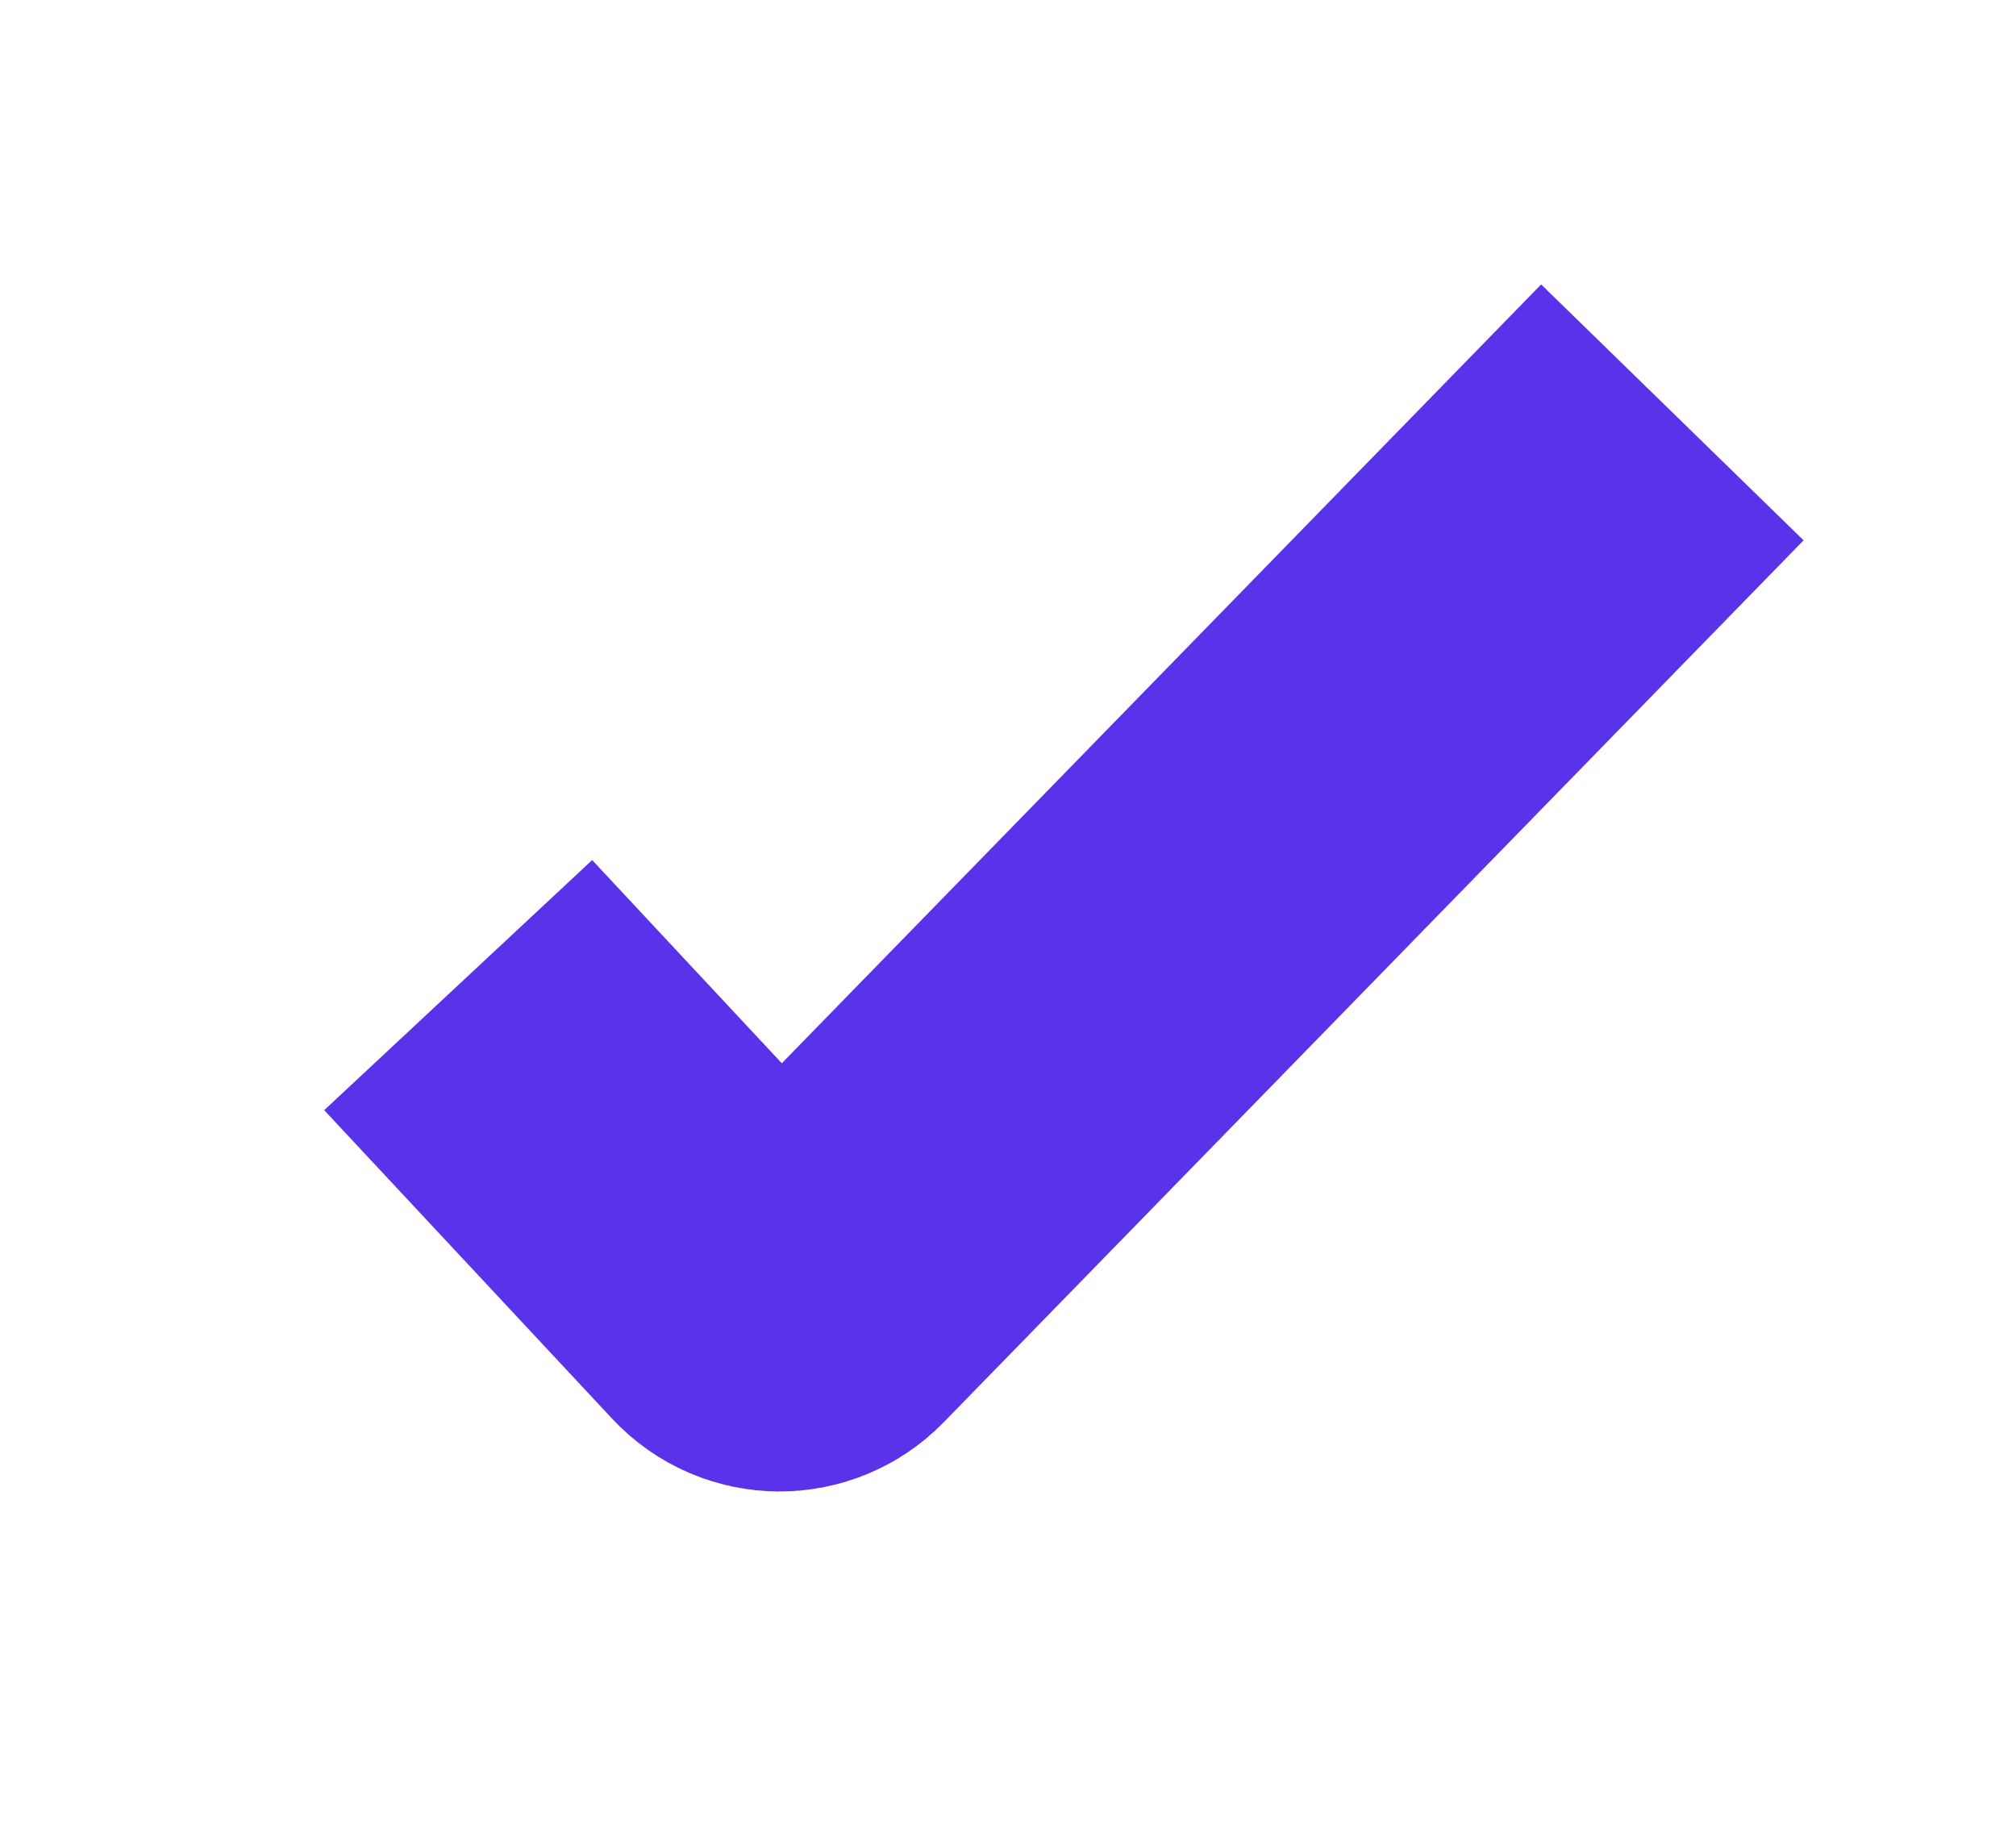
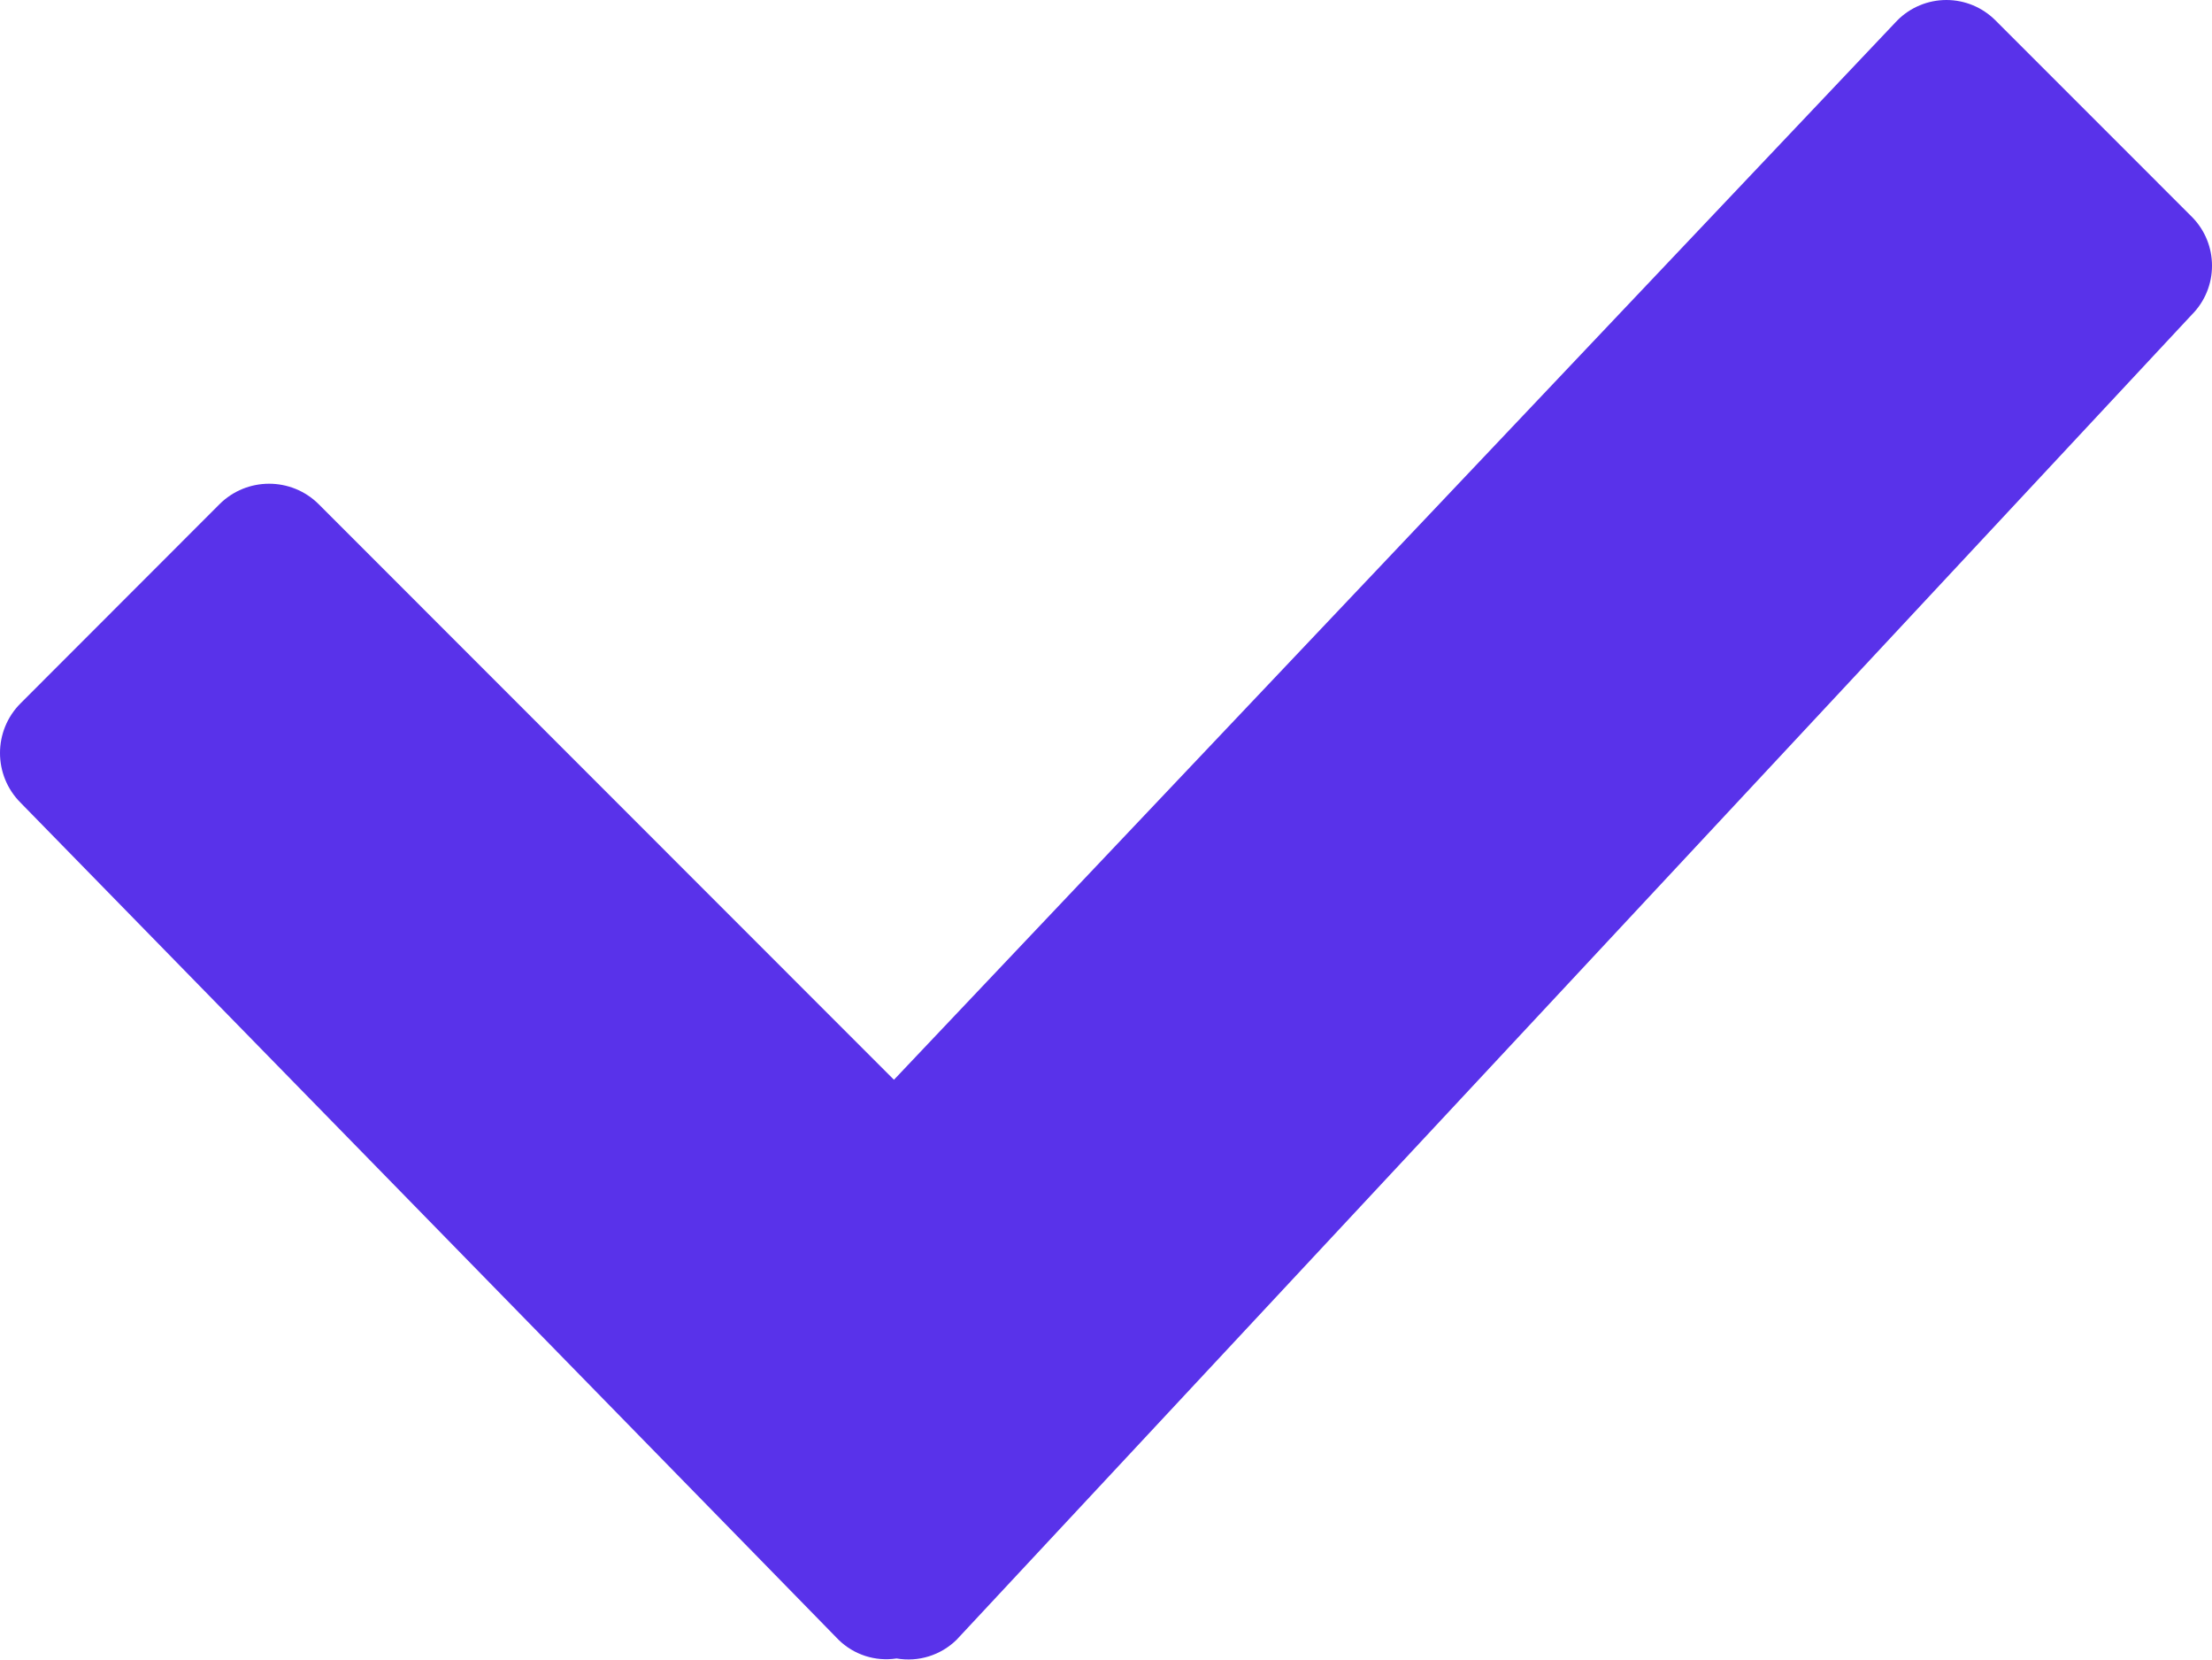
- <svg xmlns="http://www.w3.org/2000/svg" width="44" height="40" viewBox="0 0 44 40" fill="none">
-   <path d="M36.5 9L17.732 28.249C17.333 28.658 16.674 28.651 16.285 28.234L10 21.5" stroke="#5932EA" stroke-width="8" />
+ <svg xmlns="http://www.w3.org/2000/svg" viewBox="0 0 184.005 138.017" id="Checkmark">
+   <path fill="#5932ea" d="M182.315 18.021 165.99 1.695a5.758 5.758 0 0 0-8.16 0L74.363 89.814 26.52 41.948a5.848 5.848 0 0 0-8.269 0L1.712 58.501a5.848 5.848 0 0 0 0 8.269l68.044 69.626a5.664 5.664 0 0 0 4.825 1.553 5.728 5.728 0 0 0 4.991-1.553l102.743-110.21a5.775 5.775 0 0 0 0-8.166Z" class="color286ff9 svgShape" />
</svg>
